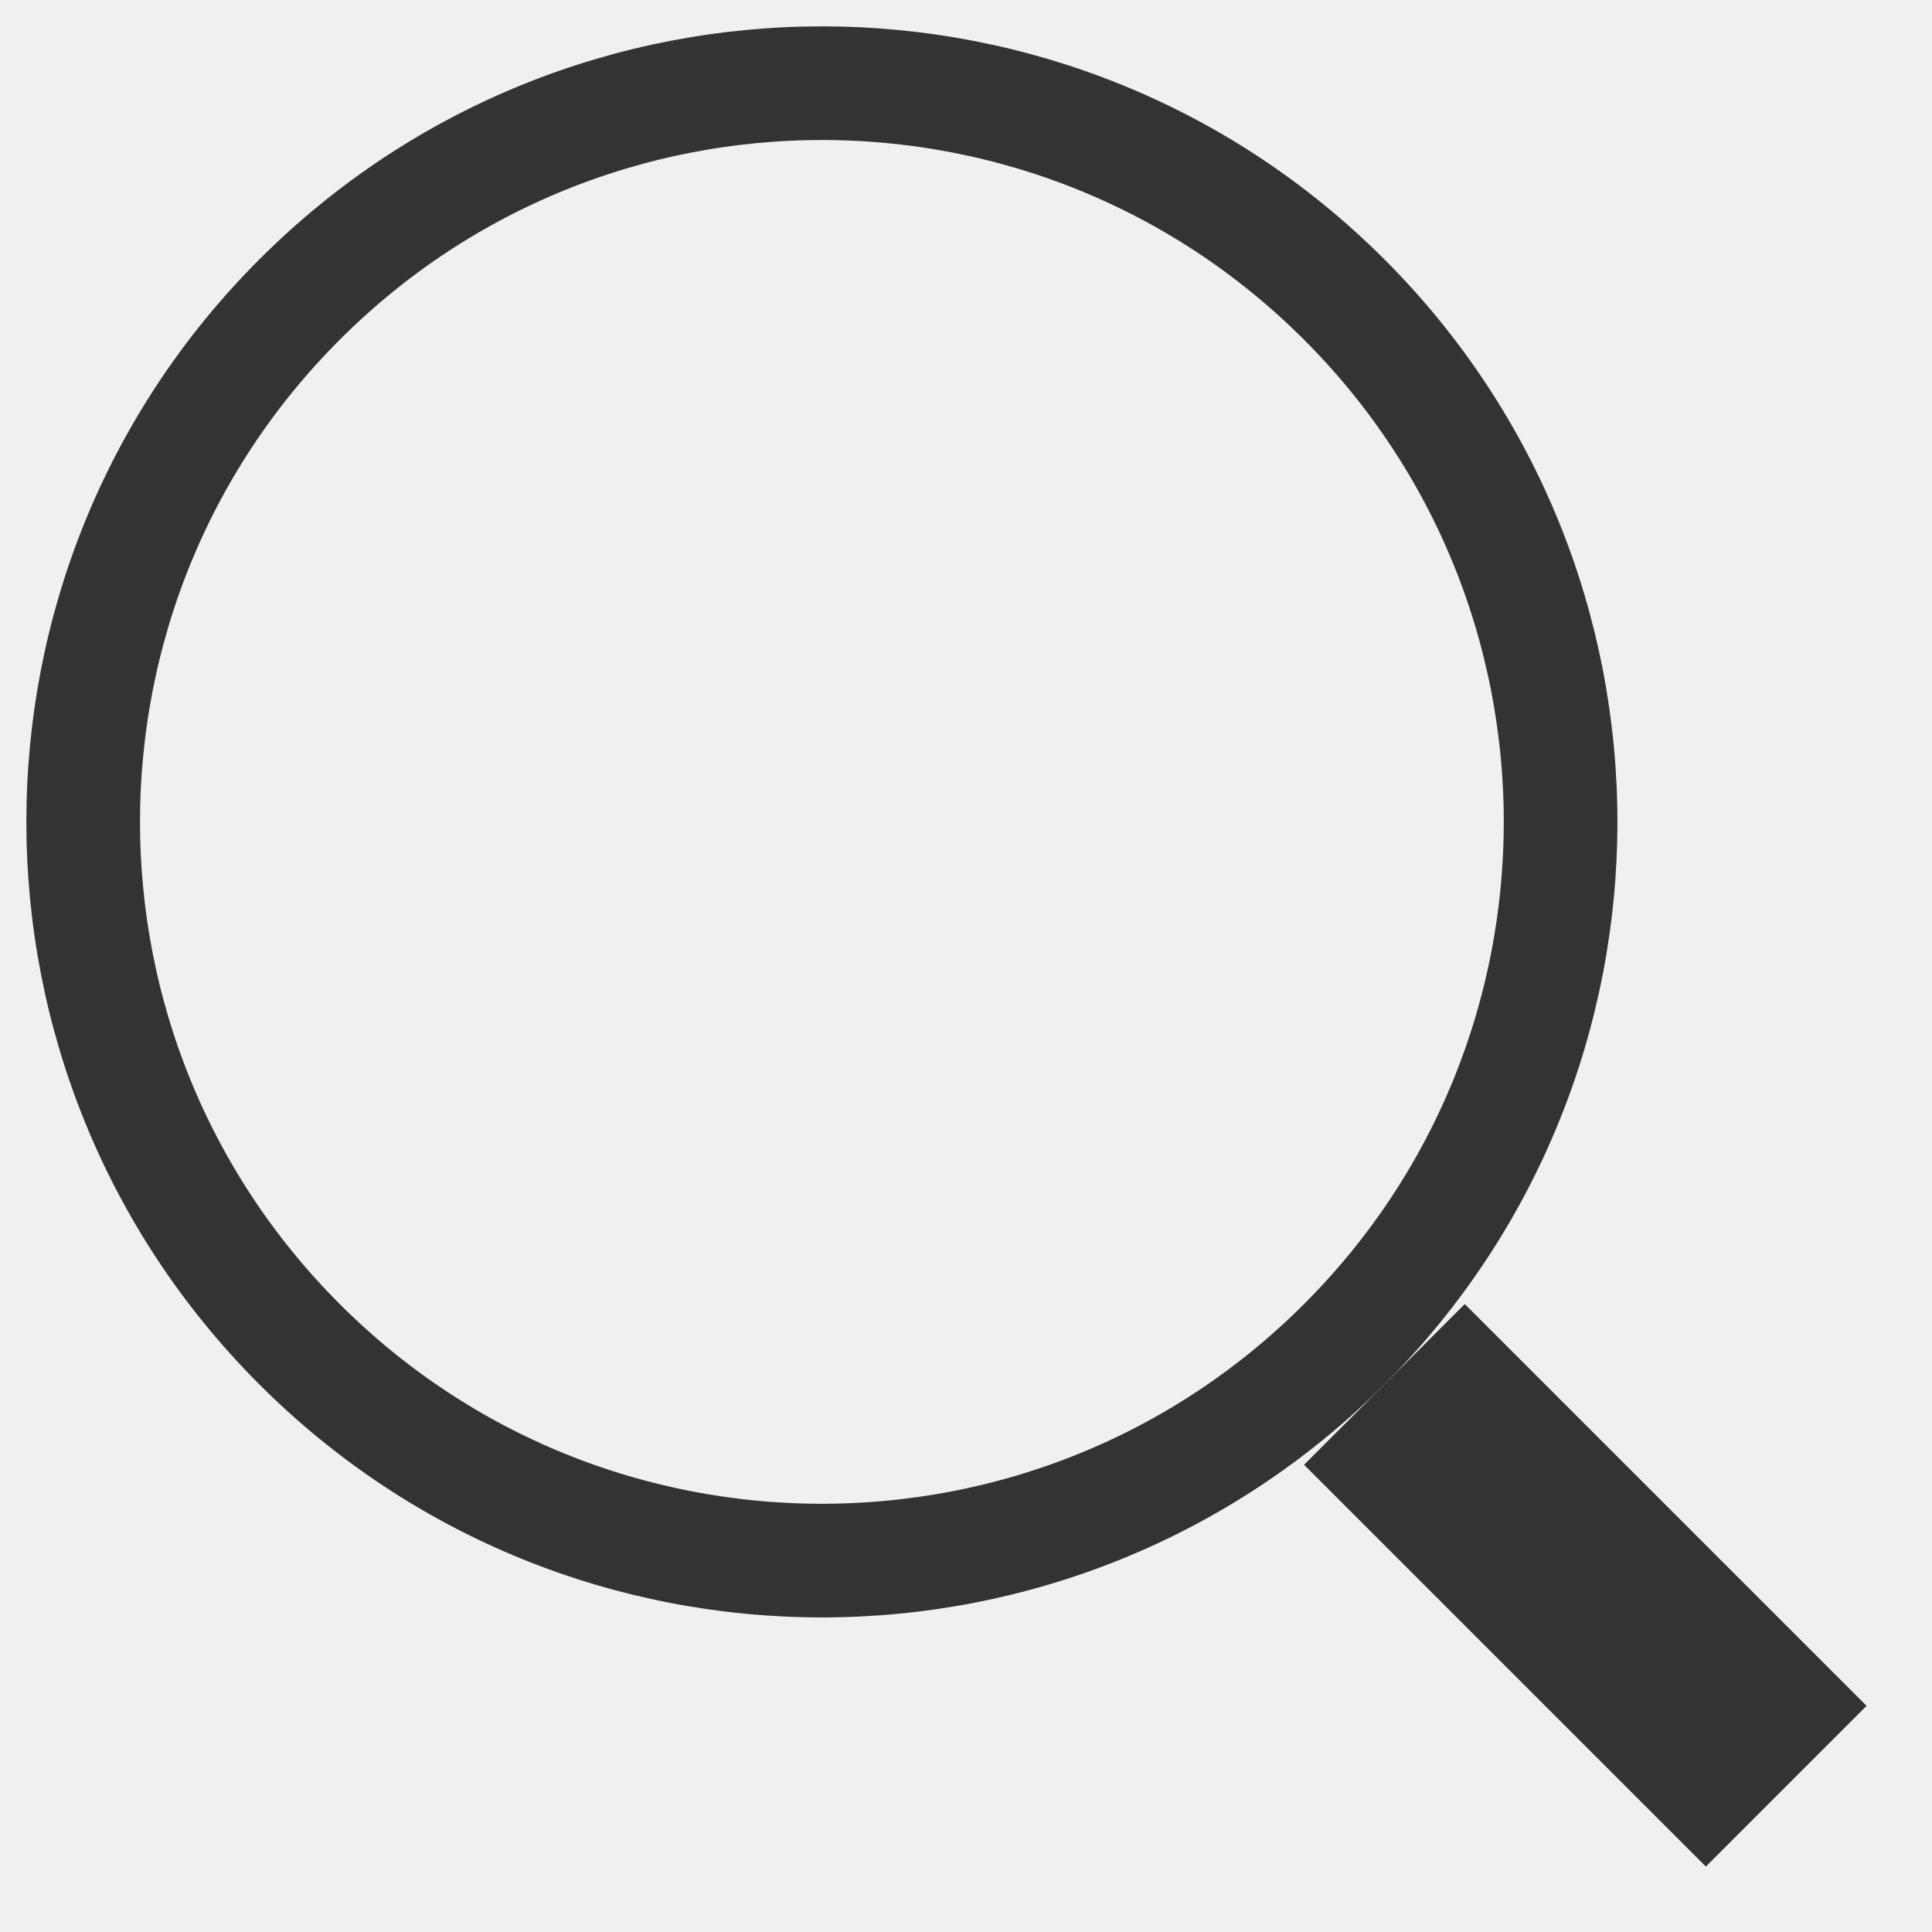
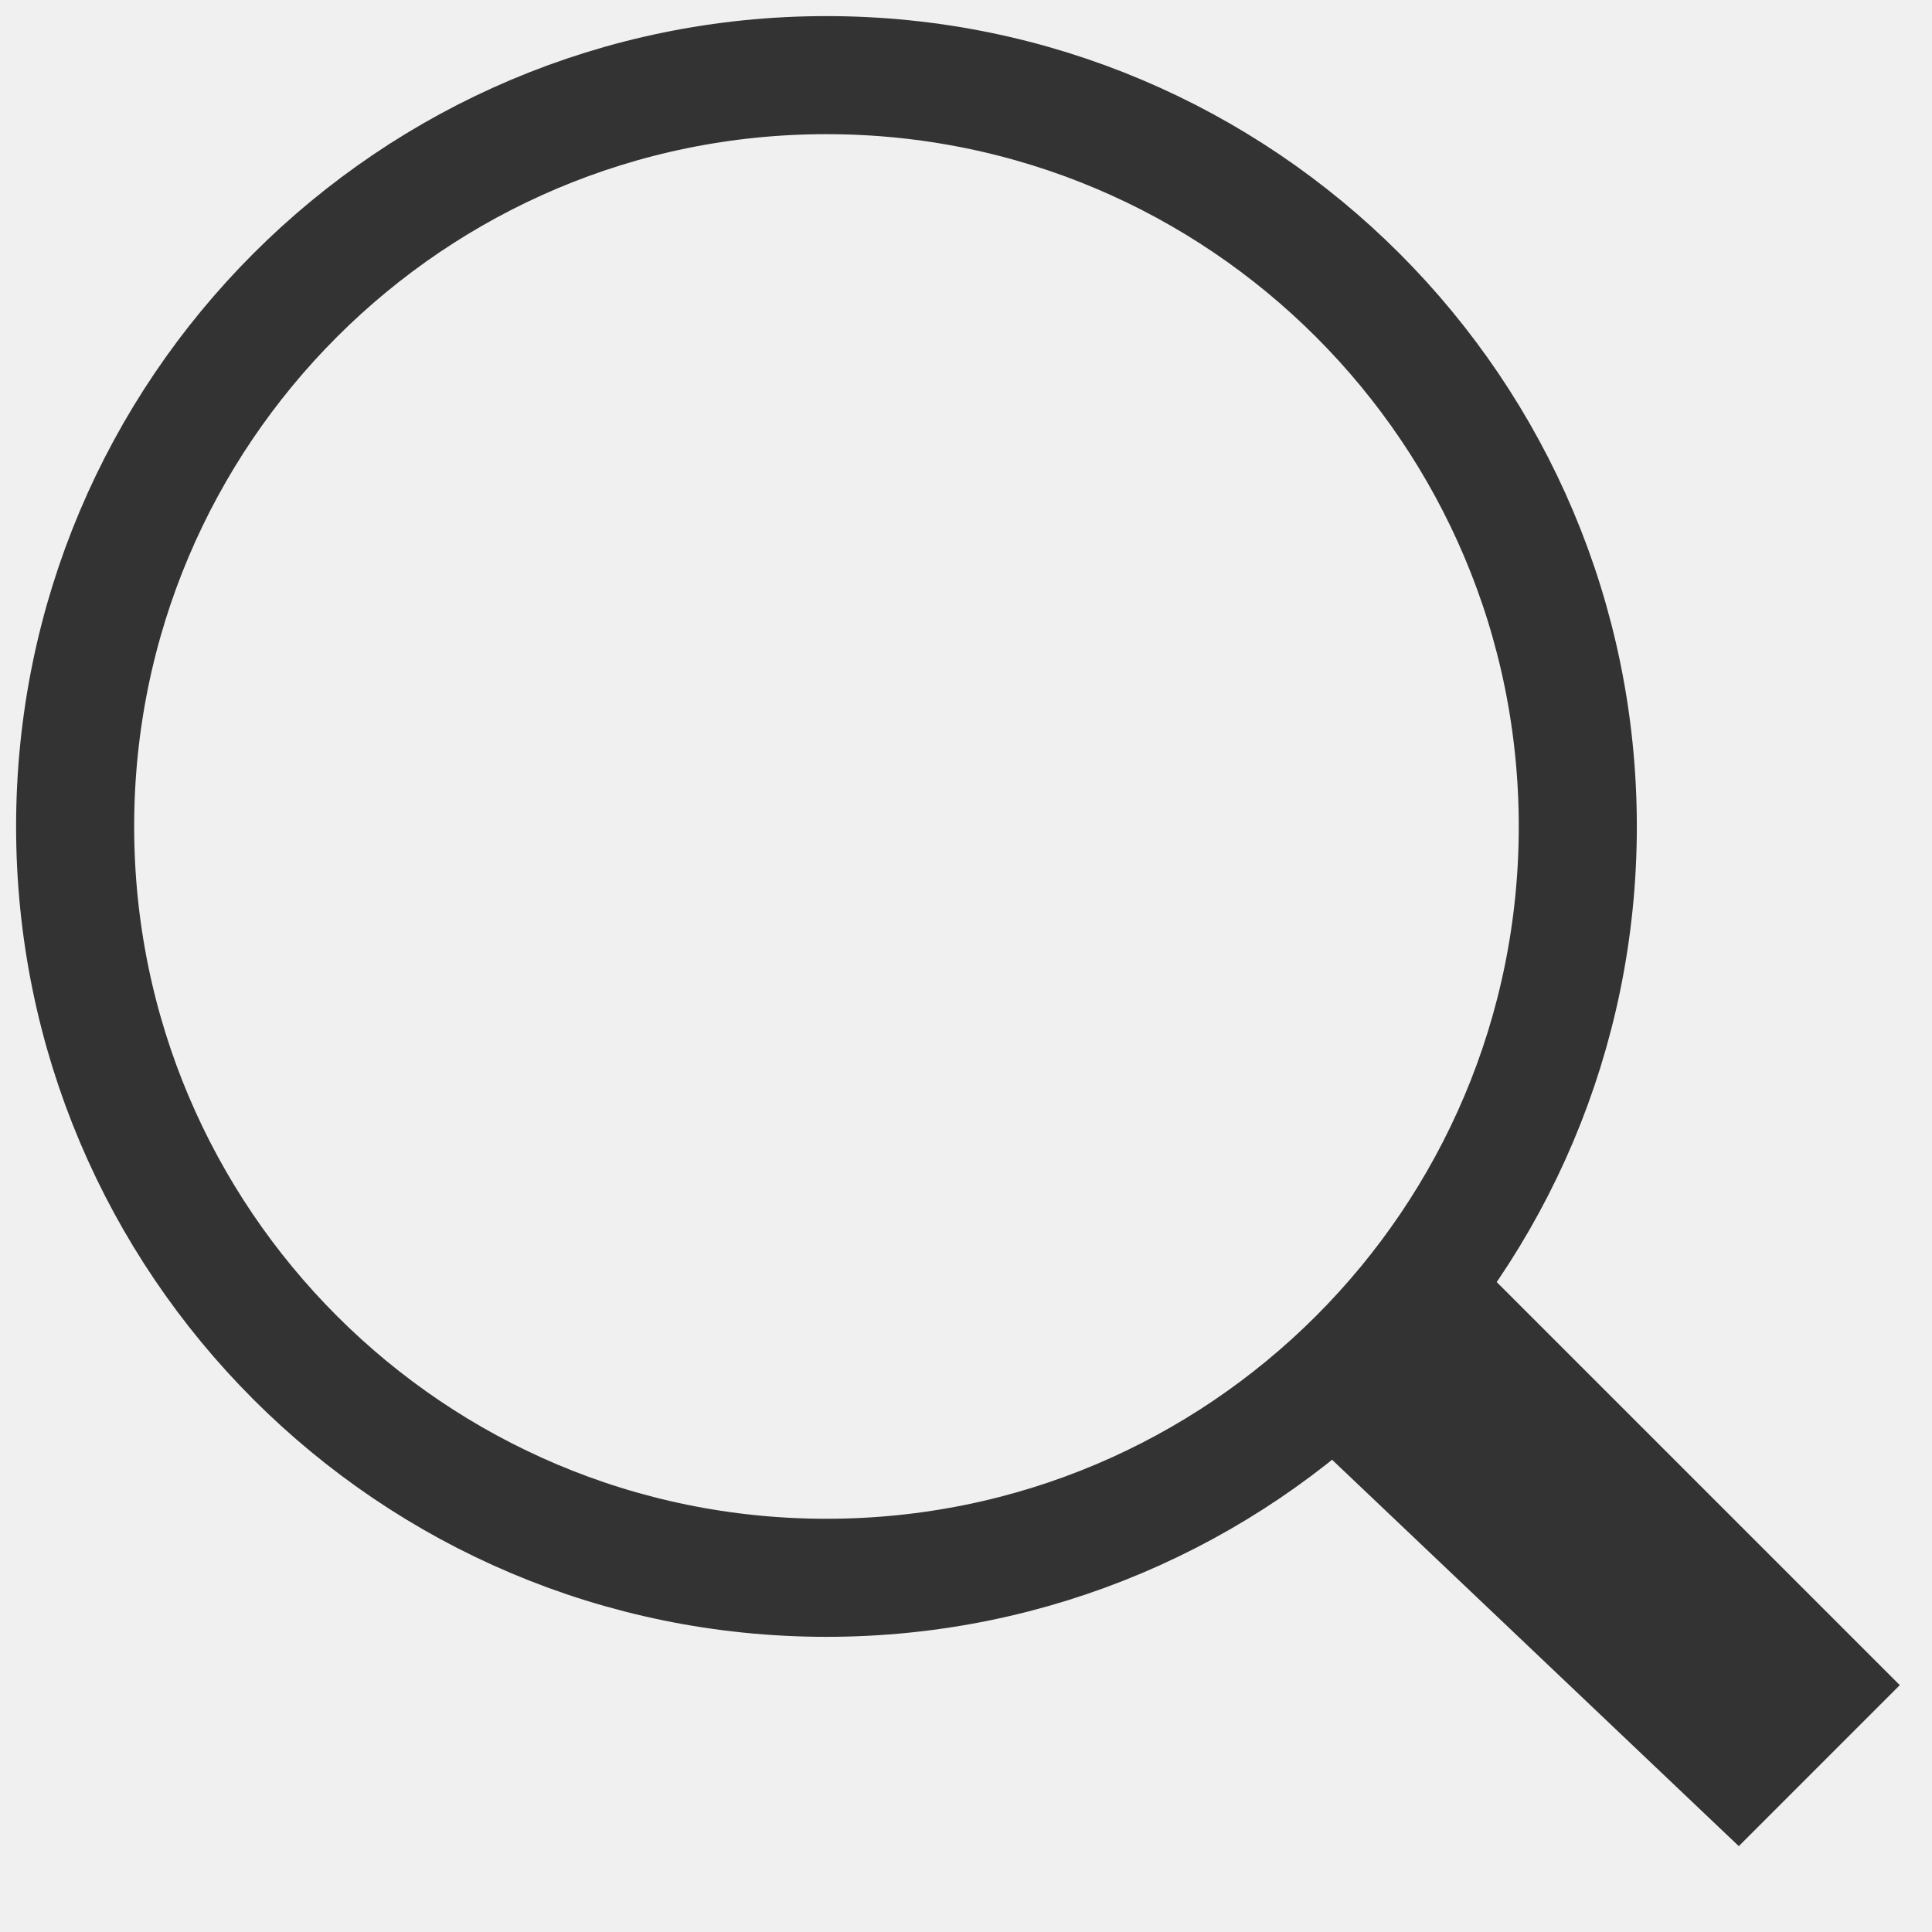
- <svg xmlns="http://www.w3.org/2000/svg" xmlns:xlink="http://www.w3.org/1999/xlink" width="17" height="17" viewBox="0 0 17 17">
-   <defs>
-     <circle id="a" cx="7" cy="7" r="7" />
-     <mask id="b" x="0" y="0" width="14" height="14" fill="#fff">
-       <use xlink:href="#a" />
-     </mask>
-   </defs>
-   <g transform="rotate(-45 7.396 6.836)" fill="none" fill-rule="evenodd">
-     <use stroke="#333" mask="url(#b)" stroke-width="2" xlink:href="#a" />
-     <path fill="#333" d="M6 14h2v5H6z" />
-   </g>
+ <svg xmlns="http://www.w3.org/2000/svg" width="17" height="17" viewBox="-0.7 -0.7 18 18">
+   <circle cx="7" cy="7" r="7" stroke="#333" stroke-width="1.1" fill="none" />
+   <path fill="#333" d="M13 11 L17 15 L15.5 16.5 L11.5 12.7z" />
</svg>
